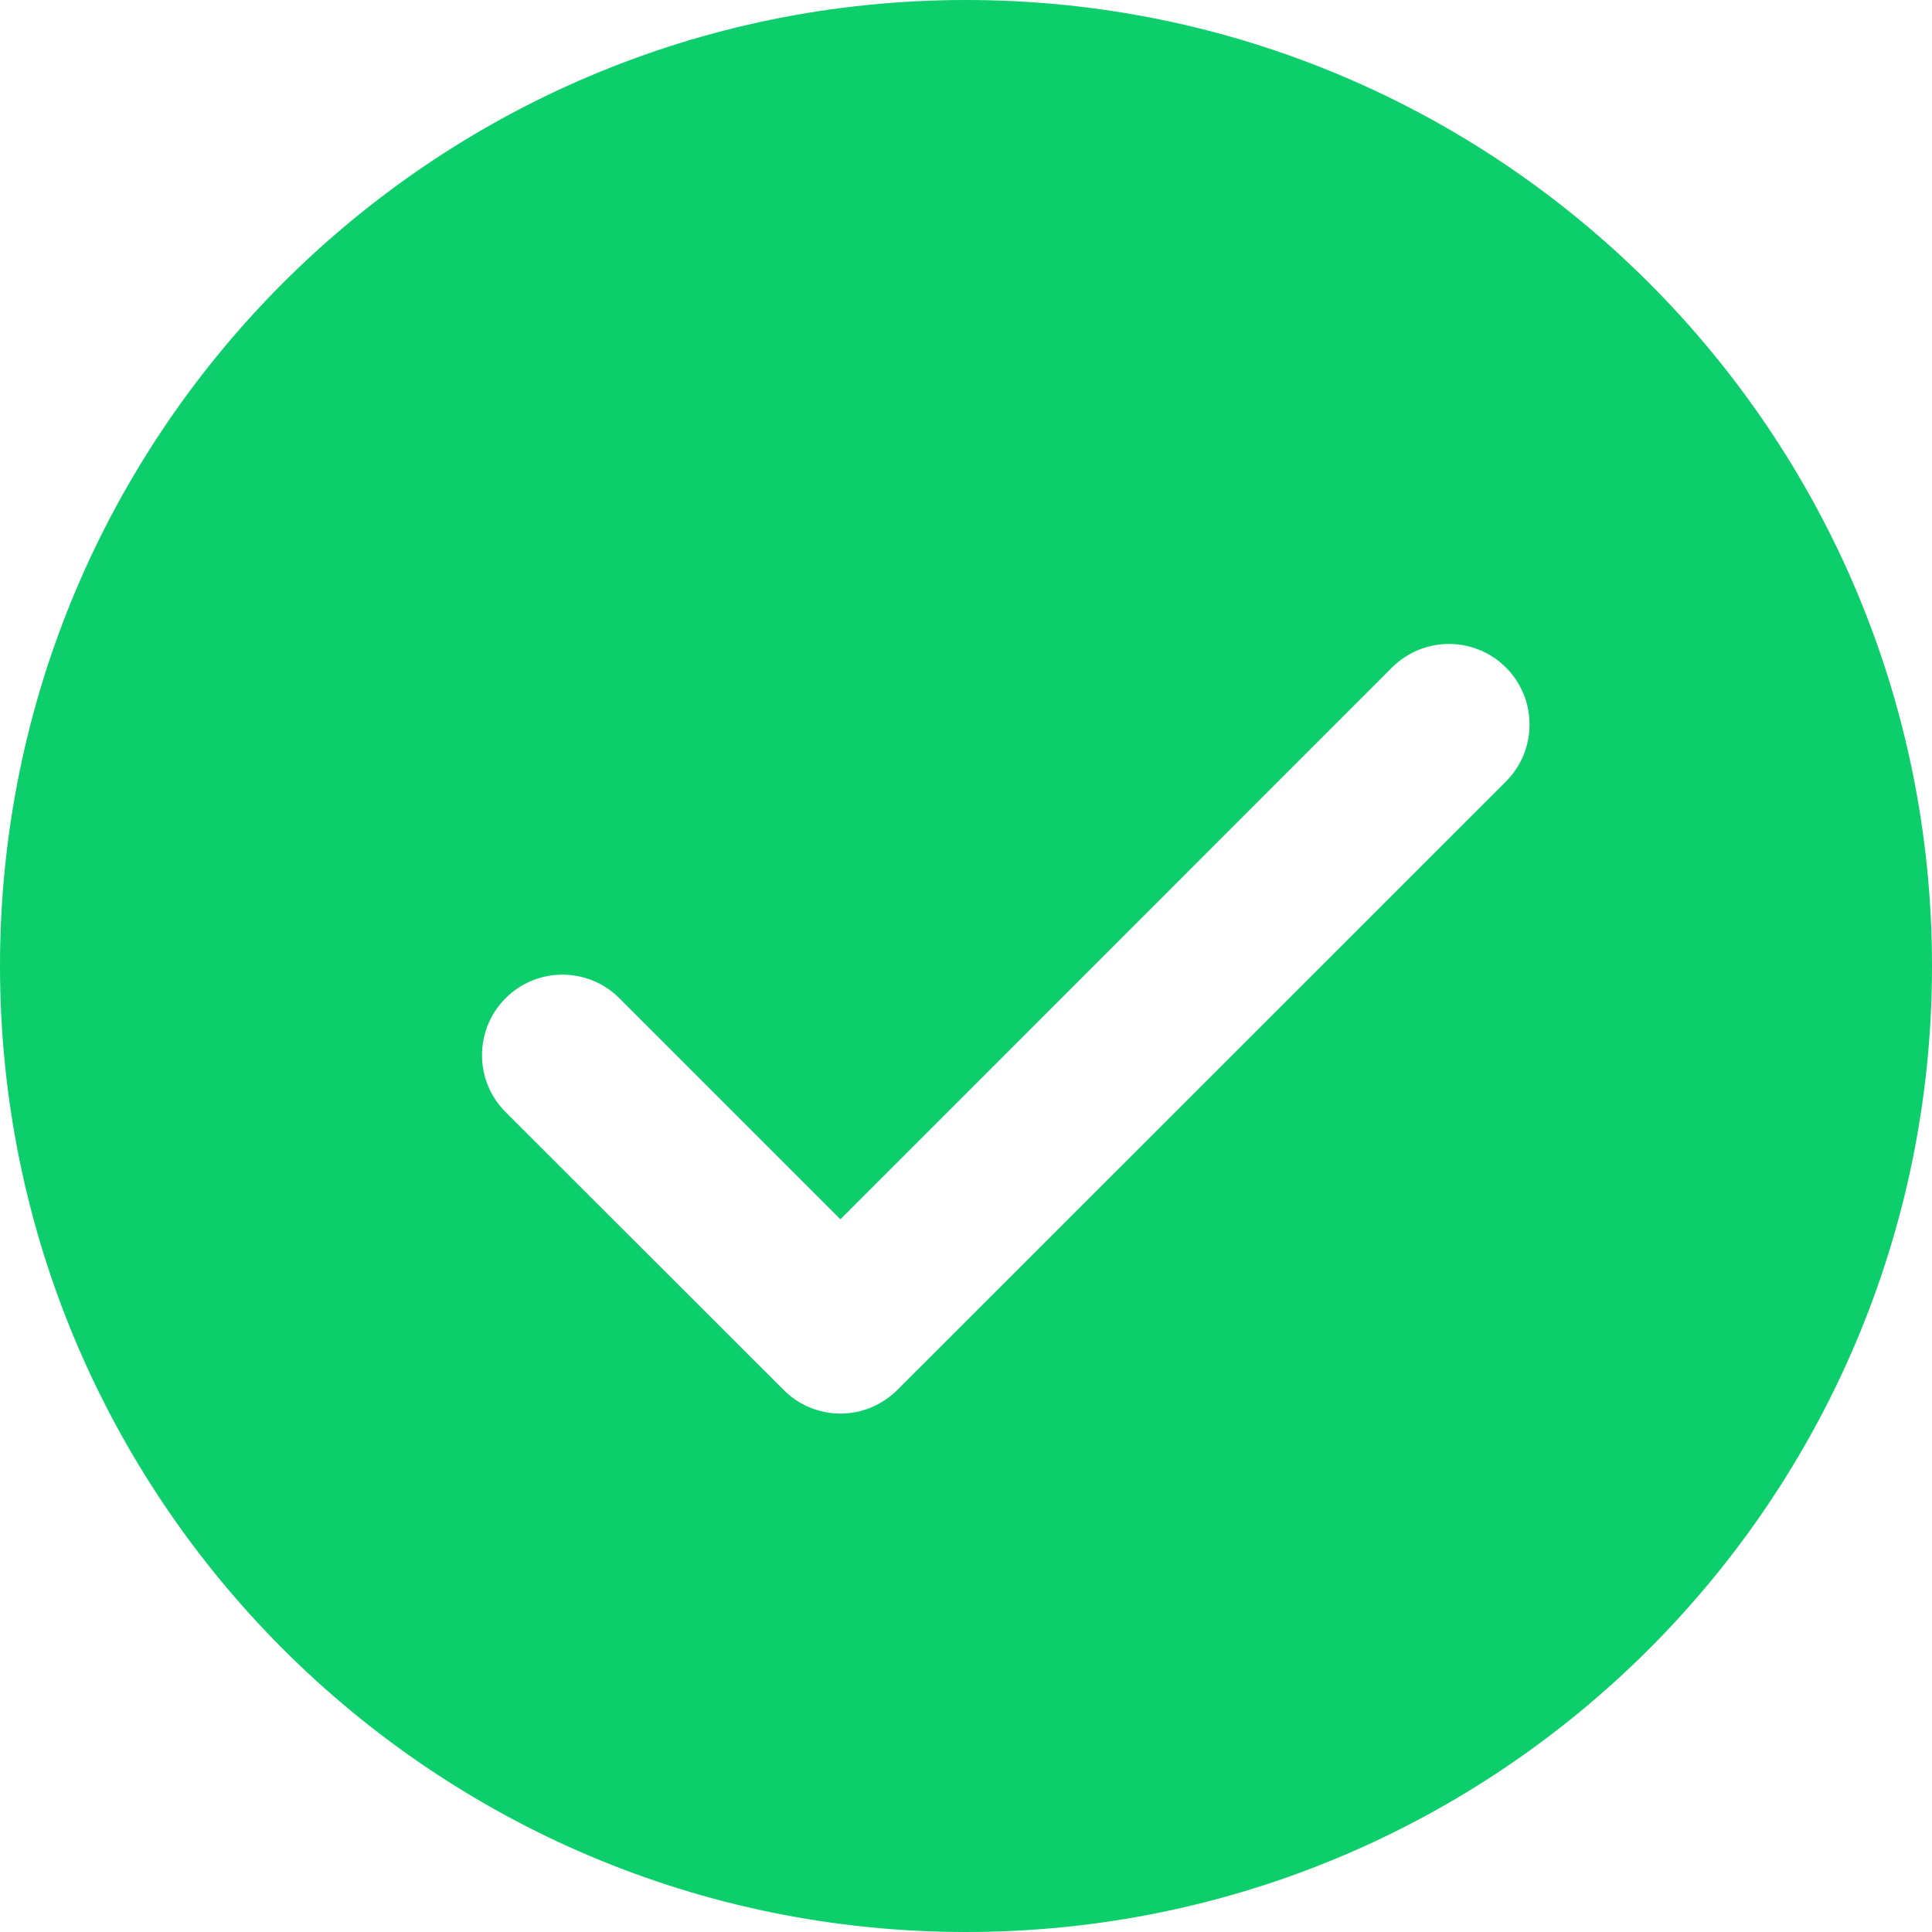
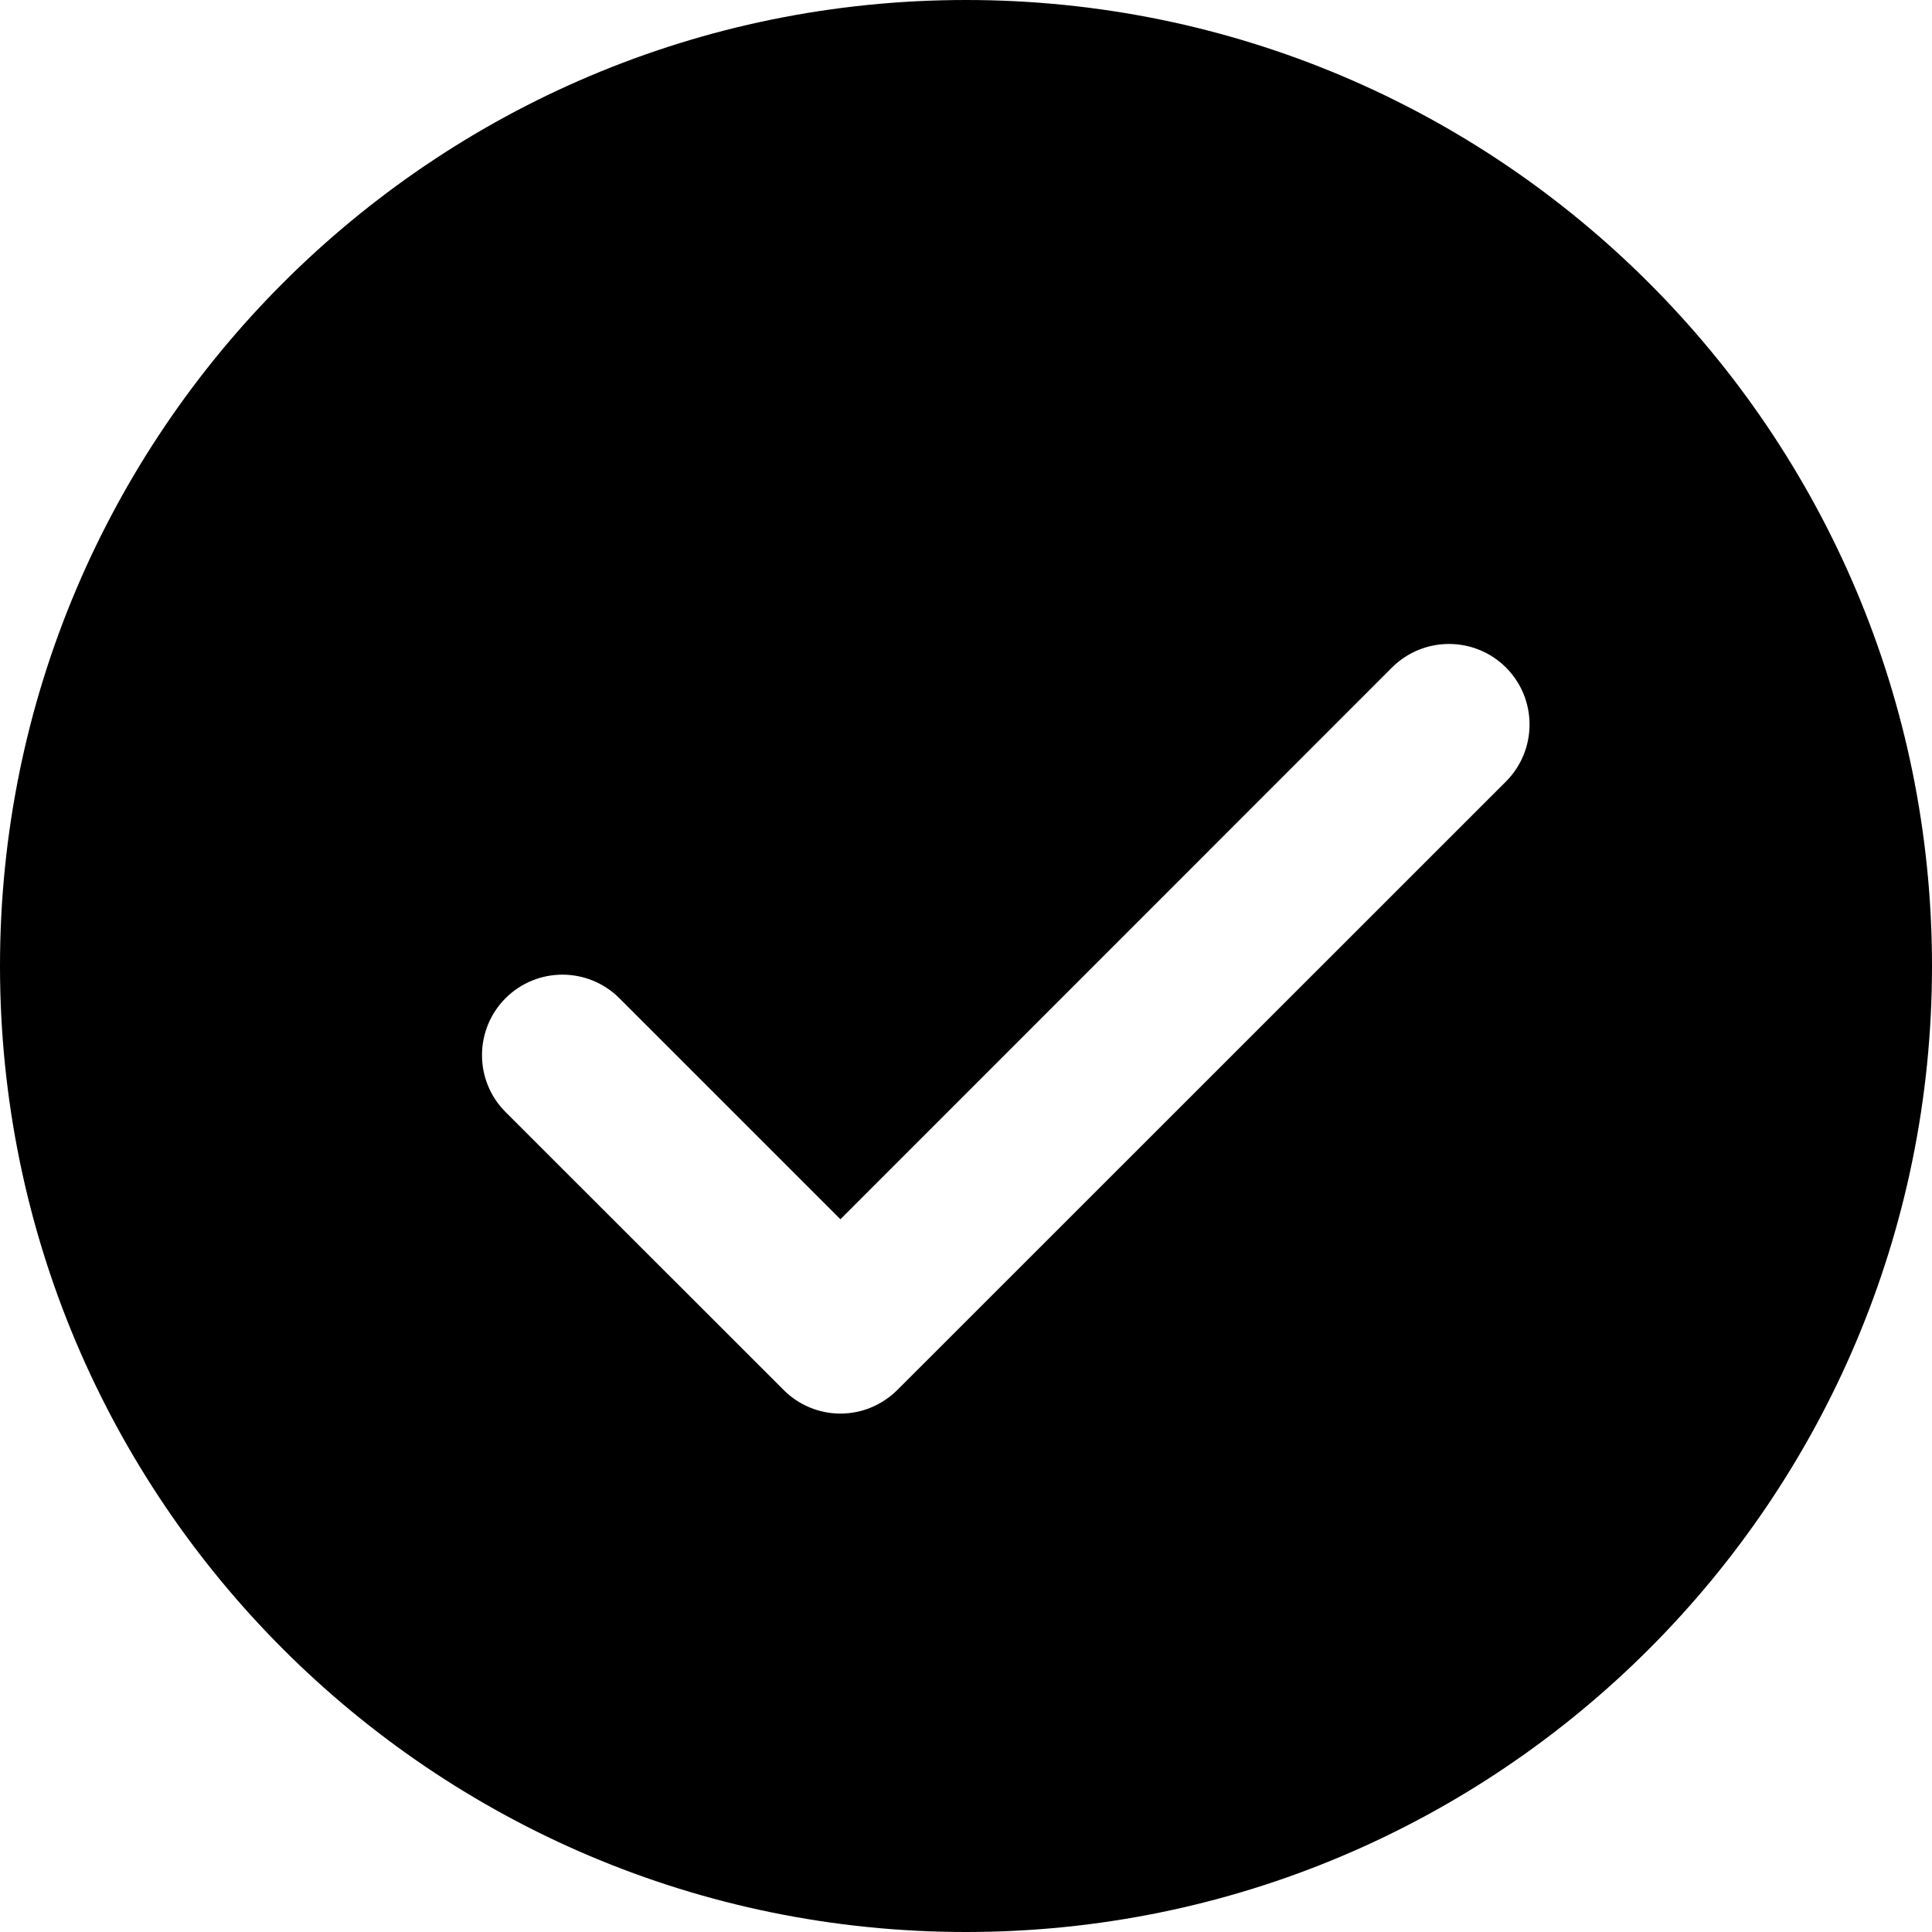
<svg xmlns="http://www.w3.org/2000/svg" width="12" height="12" viewBox="0 0 12 12" fill="none">
-   <path d="M6 0C2.687 0 0 2.687 0 6C0 9.313 2.687 12 6 12C9.313 12 12 9.313 12 6C12 2.687 9.313 0 6 0ZM9.354 4.854L5.574 8.633C5.479 8.727 5.353 8.78 5.22 8.78C5.088 8.78 4.96 8.727 4.867 8.633L3.14 6.907C2.945 6.712 2.945 6.396 3.14 6.2C3.336 6.005 3.651 6.005 3.847 6.2L5.22 7.573L8.646 4.146C8.842 3.951 9.158 3.951 9.354 4.146C9.549 4.342 9.549 4.658 9.354 4.854Z" fill="#0CCE6B" />
+   <path d="M6 0C2.687 0 0 2.687 0 6C0 9.313 2.687 12 6 12C9.313 12 12 9.313 12 6C12 2.687 9.313 0 6 0ZM9.354 4.854L5.574 8.633C5.479 8.727 5.353 8.78 5.22 8.78C5.088 8.78 4.96 8.727 4.867 8.633L3.14 6.907C2.945 6.712 2.945 6.396 3.14 6.2C3.336 6.005 3.651 6.005 3.847 6.2L5.22 7.573L8.646 4.146C8.842 3.951 9.158 3.951 9.354 4.146C9.549 4.342 9.549 4.658 9.354 4.854Z" fill="currentColor" />
</svg>
